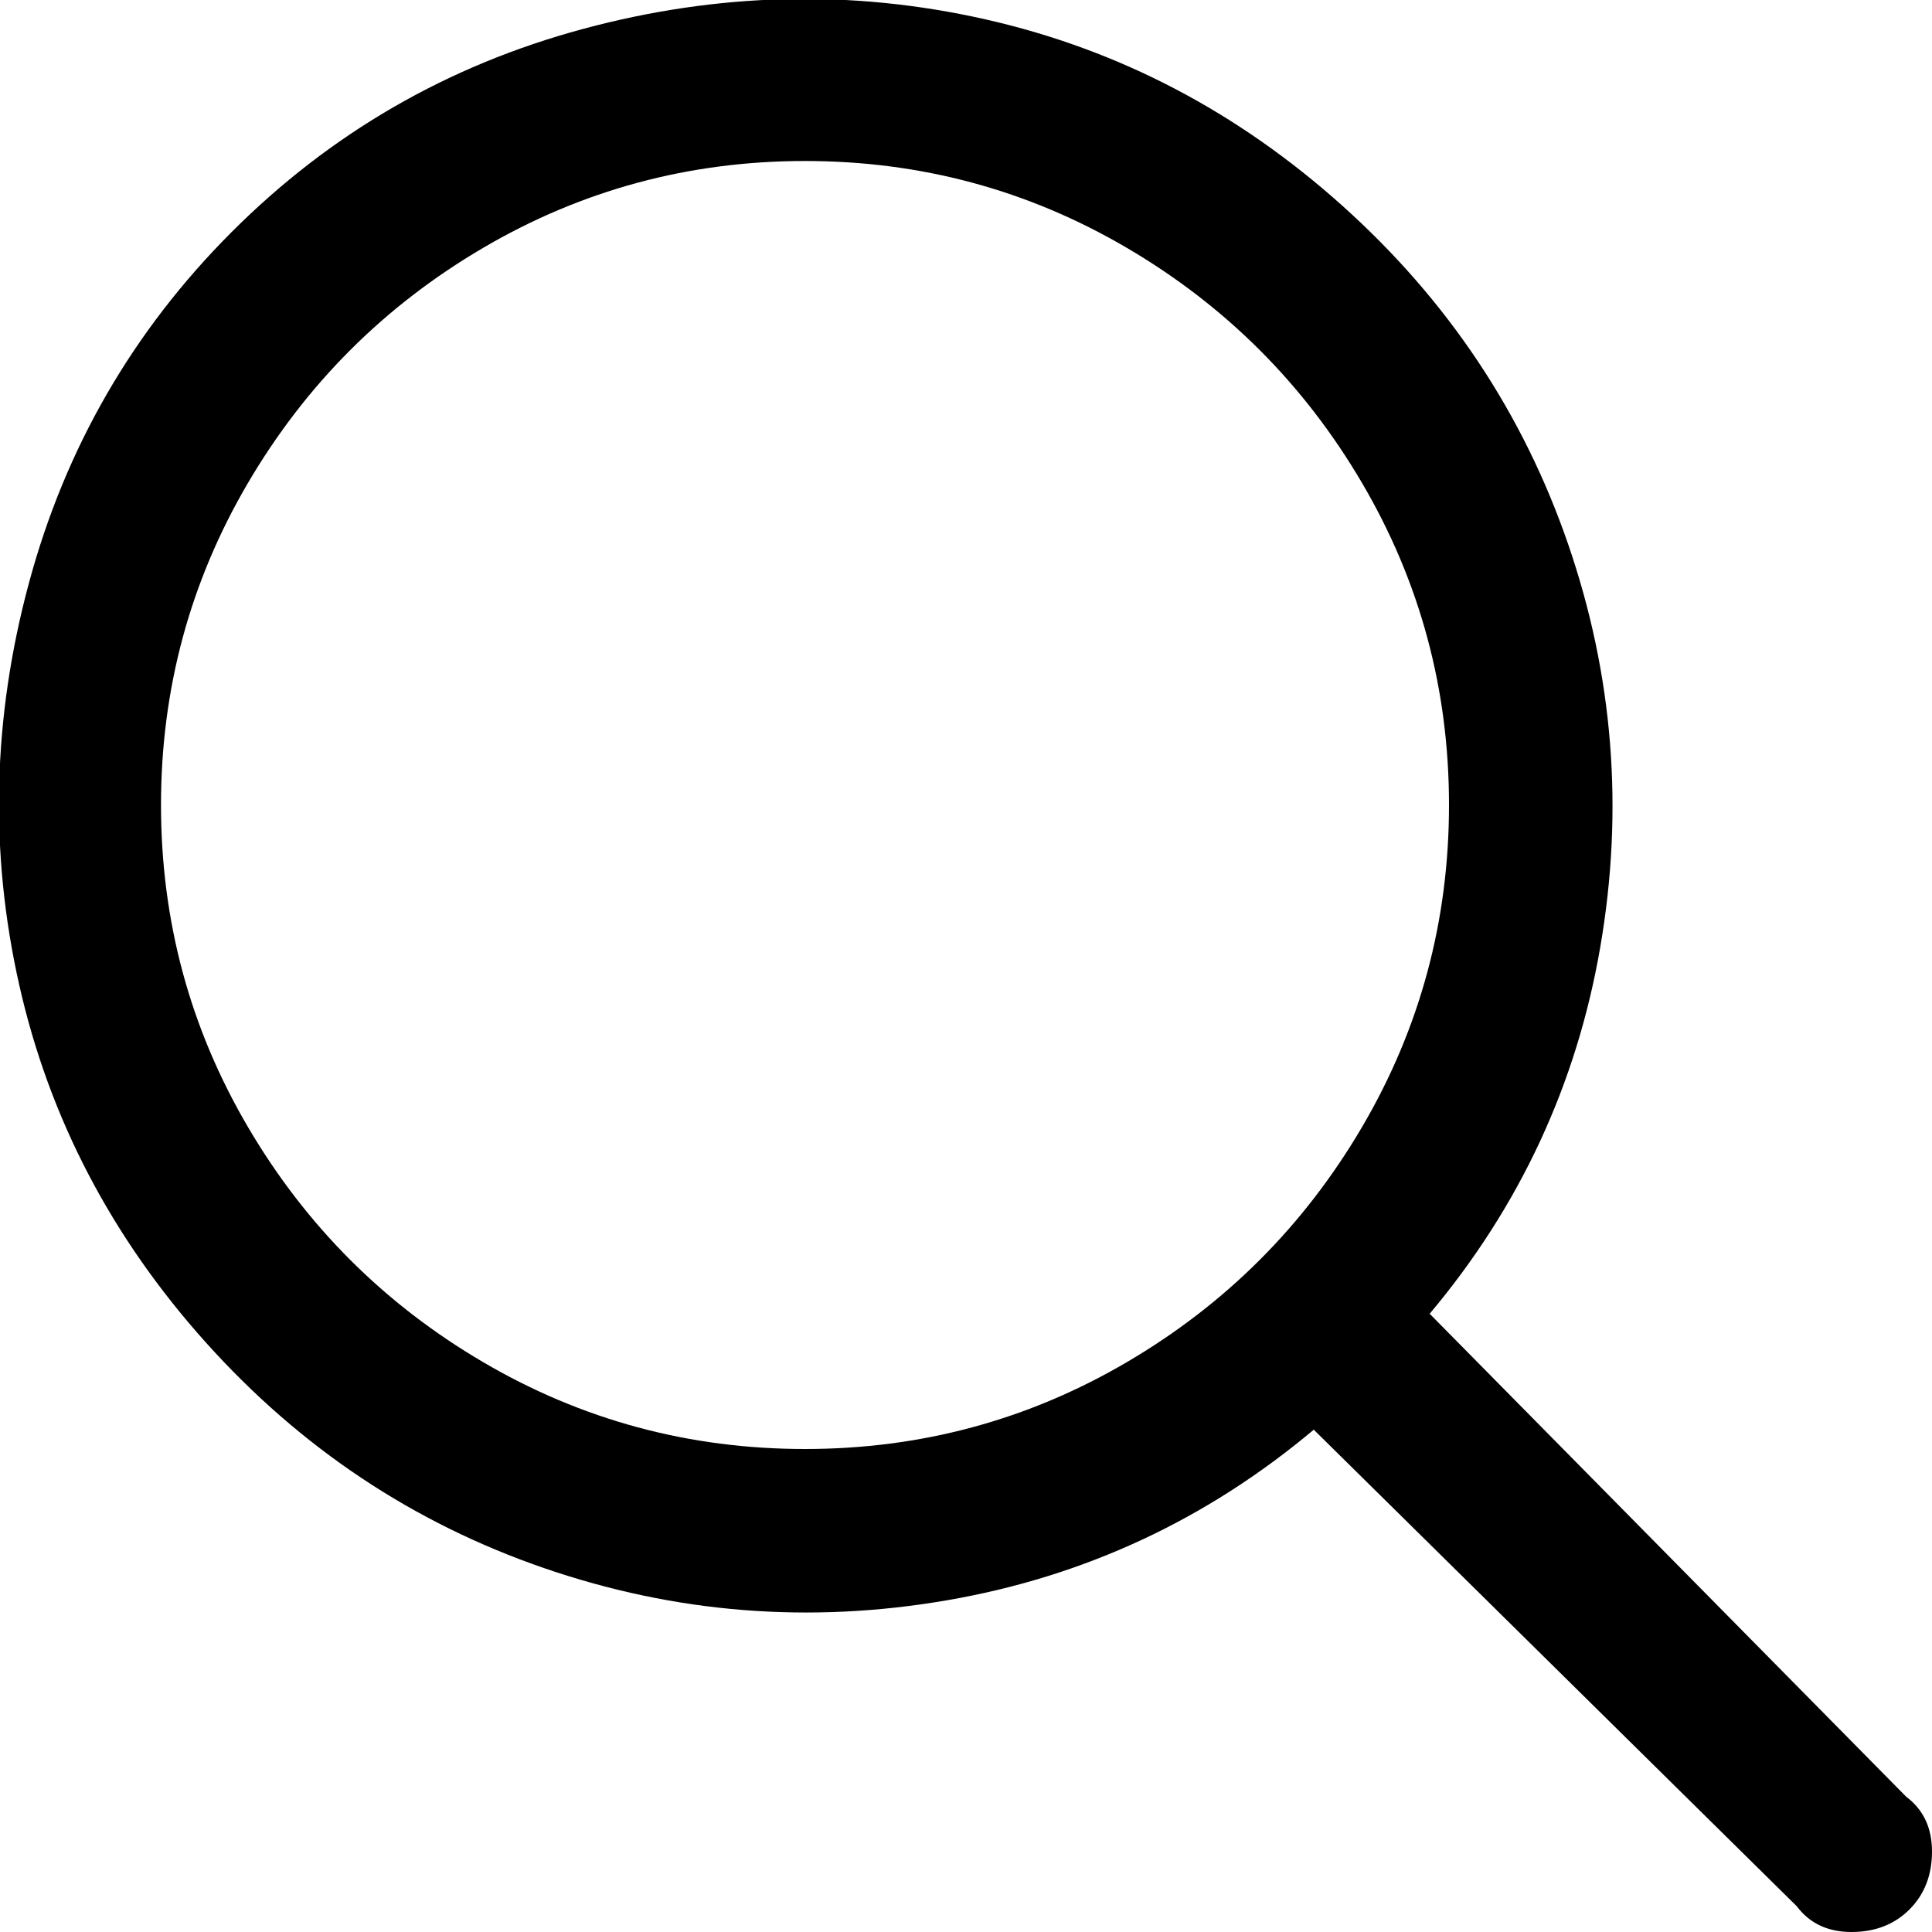
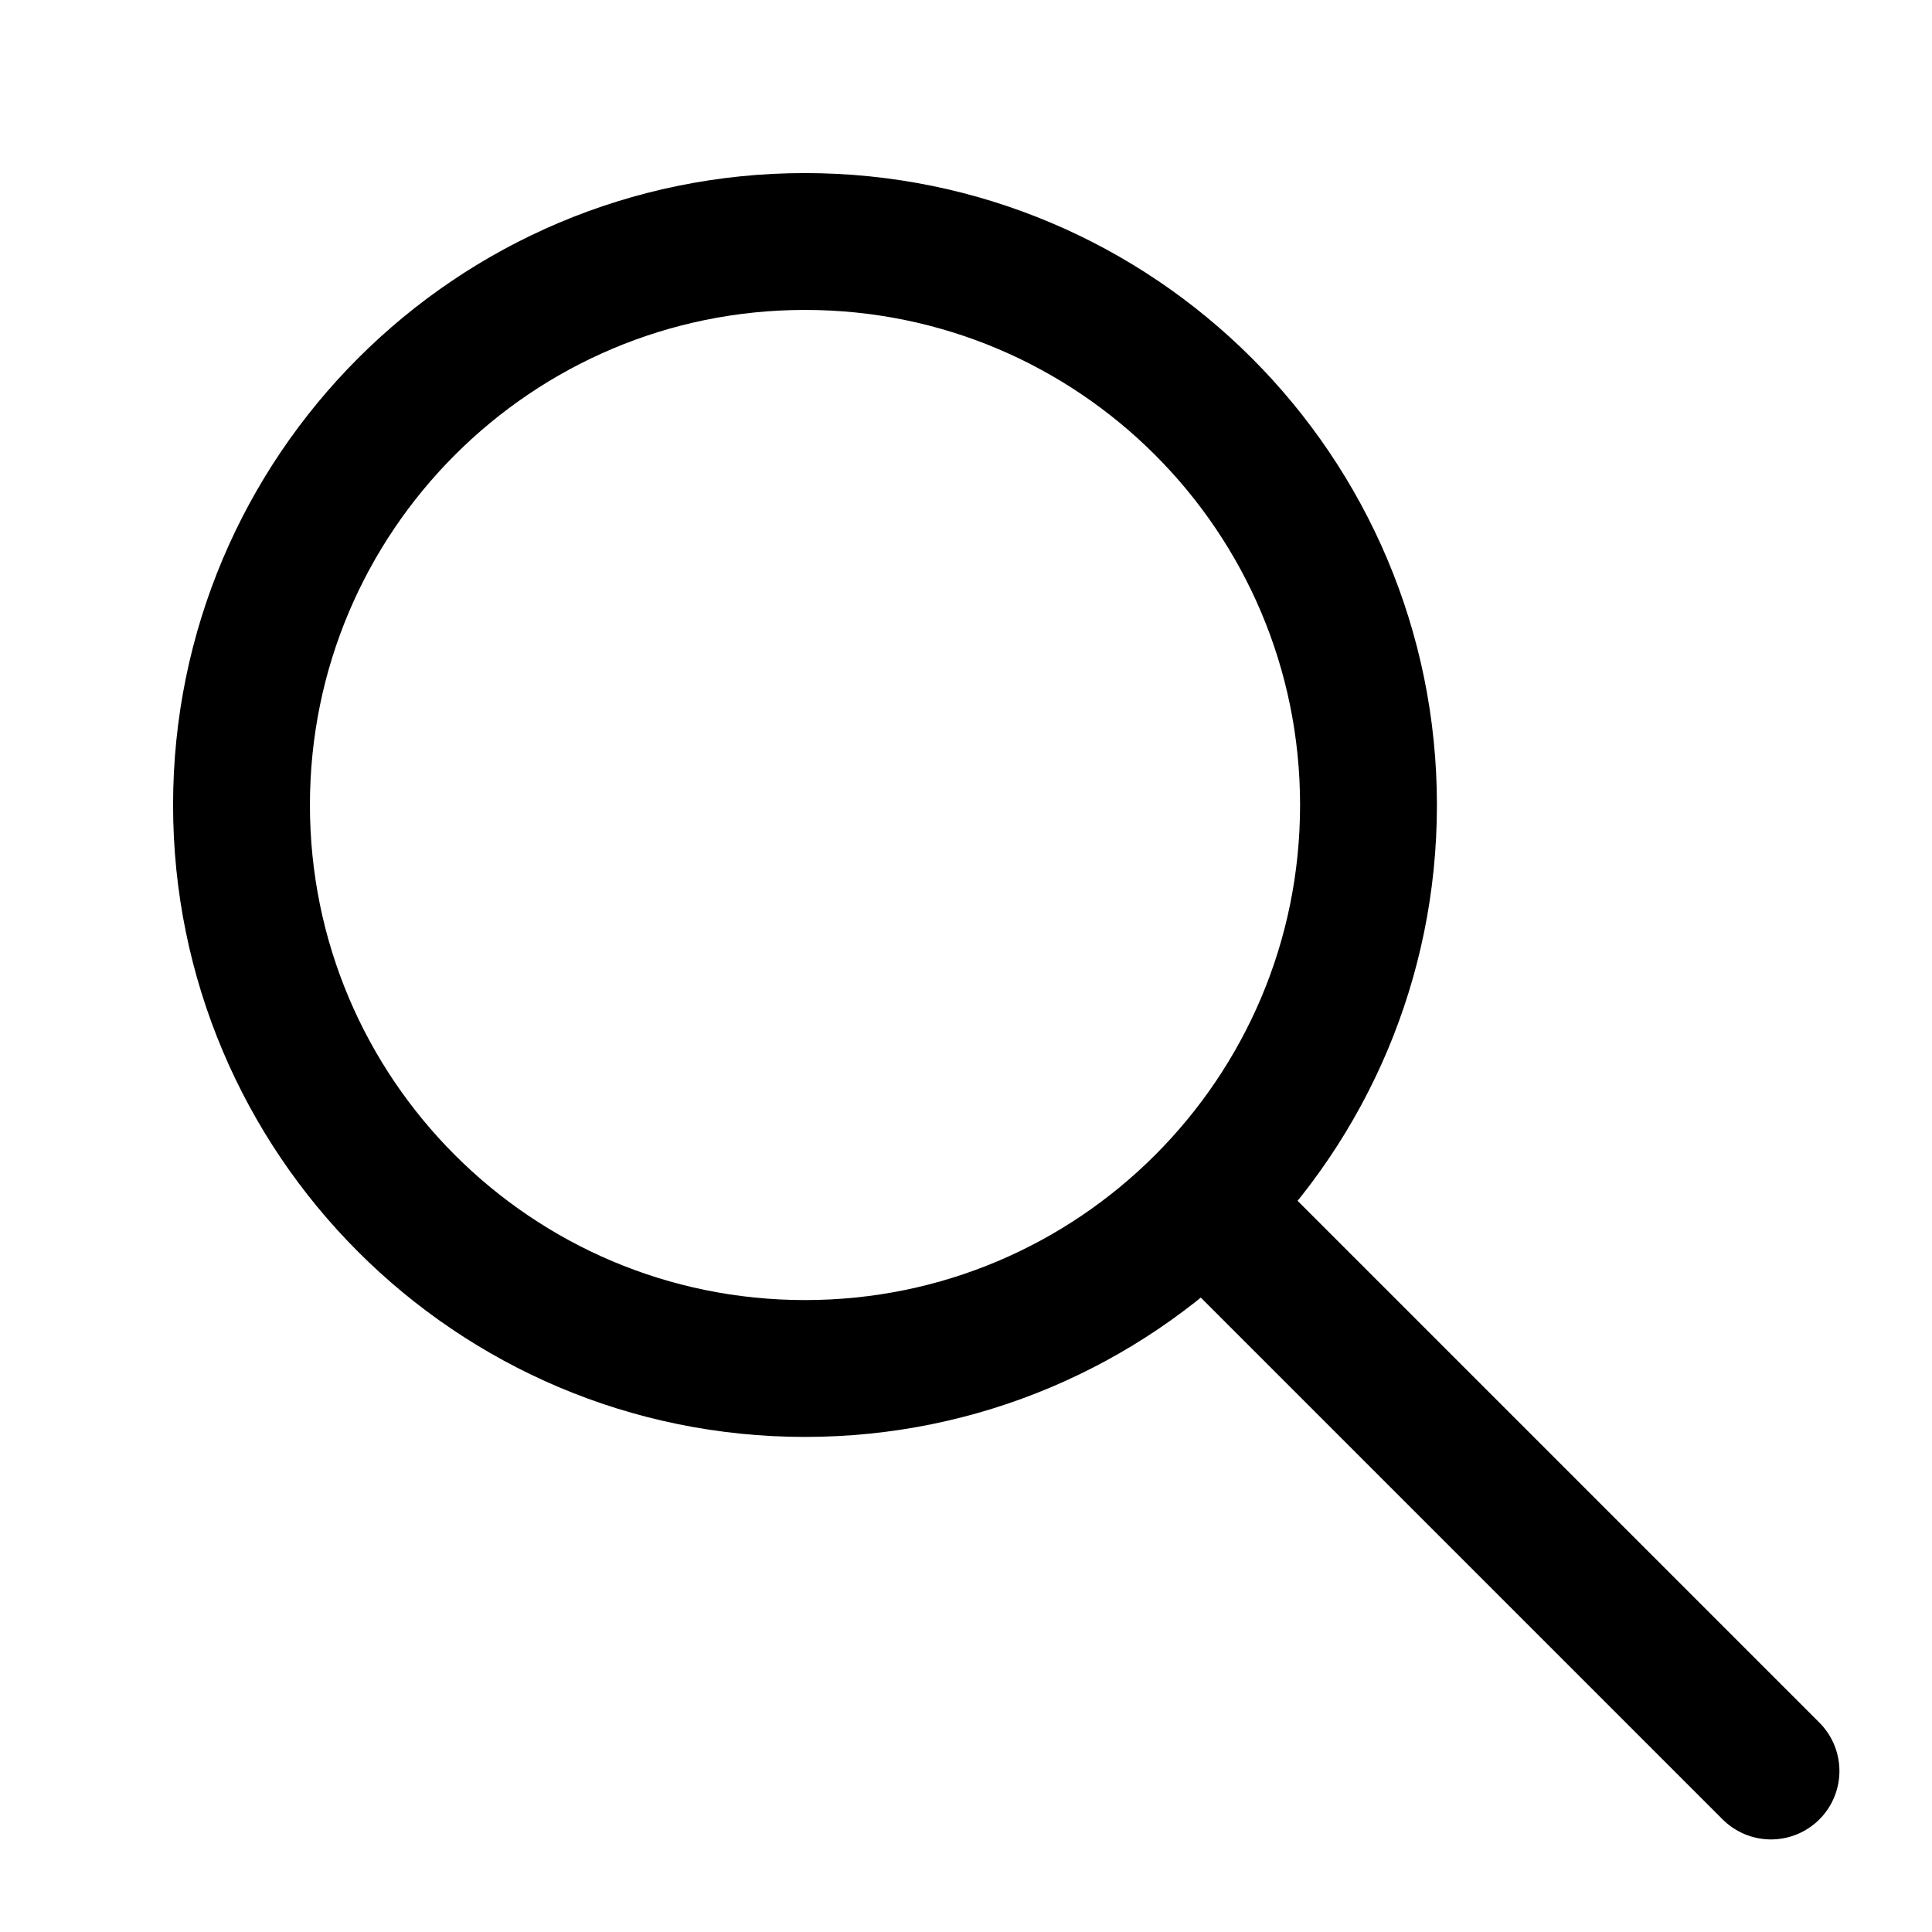
- <svg xmlns="http://www.w3.org/2000/svg" viewBox="0 0 300 300">
-   <path transform="translate(0 300) scale(1 -1)" d="M296 21 222 96Q243 121 248.5 153.0Q254 185 243.5 215.5Q233 246 208.5 268.0Q184 290 153.0 297.0Q122 304 90.5 295.5Q59 287 36.0 264.0Q13 241 4.5 209.5Q-4 178 3.0 147.0Q10 116 32.0 91.5Q54 67 84.5 56.5Q115 46 147.0 51.5Q179 57 204 78L279 4Q282 0 287.5 0.0Q293 0 296.5 3.5Q300 7 300.0 12.5Q300 18 296 21ZM125 75Q98 75 75.0 88.5Q52 102 38.5 125.0Q25 148 25.0 175.0Q25 202 38.5 225.0Q52 248 75.0 261.5Q98 275 125.0 275.0Q152 275 175.0 261.5Q198 248 211.5 225.0Q225 202 225.0 175.0Q225 148 211.5 125.0Q198 102 175.0 88.5Q152 75 125 75Z" />
+ <svg xmlns="http://www.w3.org/2000/svg" viewBox="0 0 24 24" fill="none" stroke="#000000" stroke-width="1.7" stroke-linecap="round" stroke-linejoin="round">
+   <circle cx="10" cy="10" r="7" />
+   <path d="m15 15 7 7" />
</svg>
